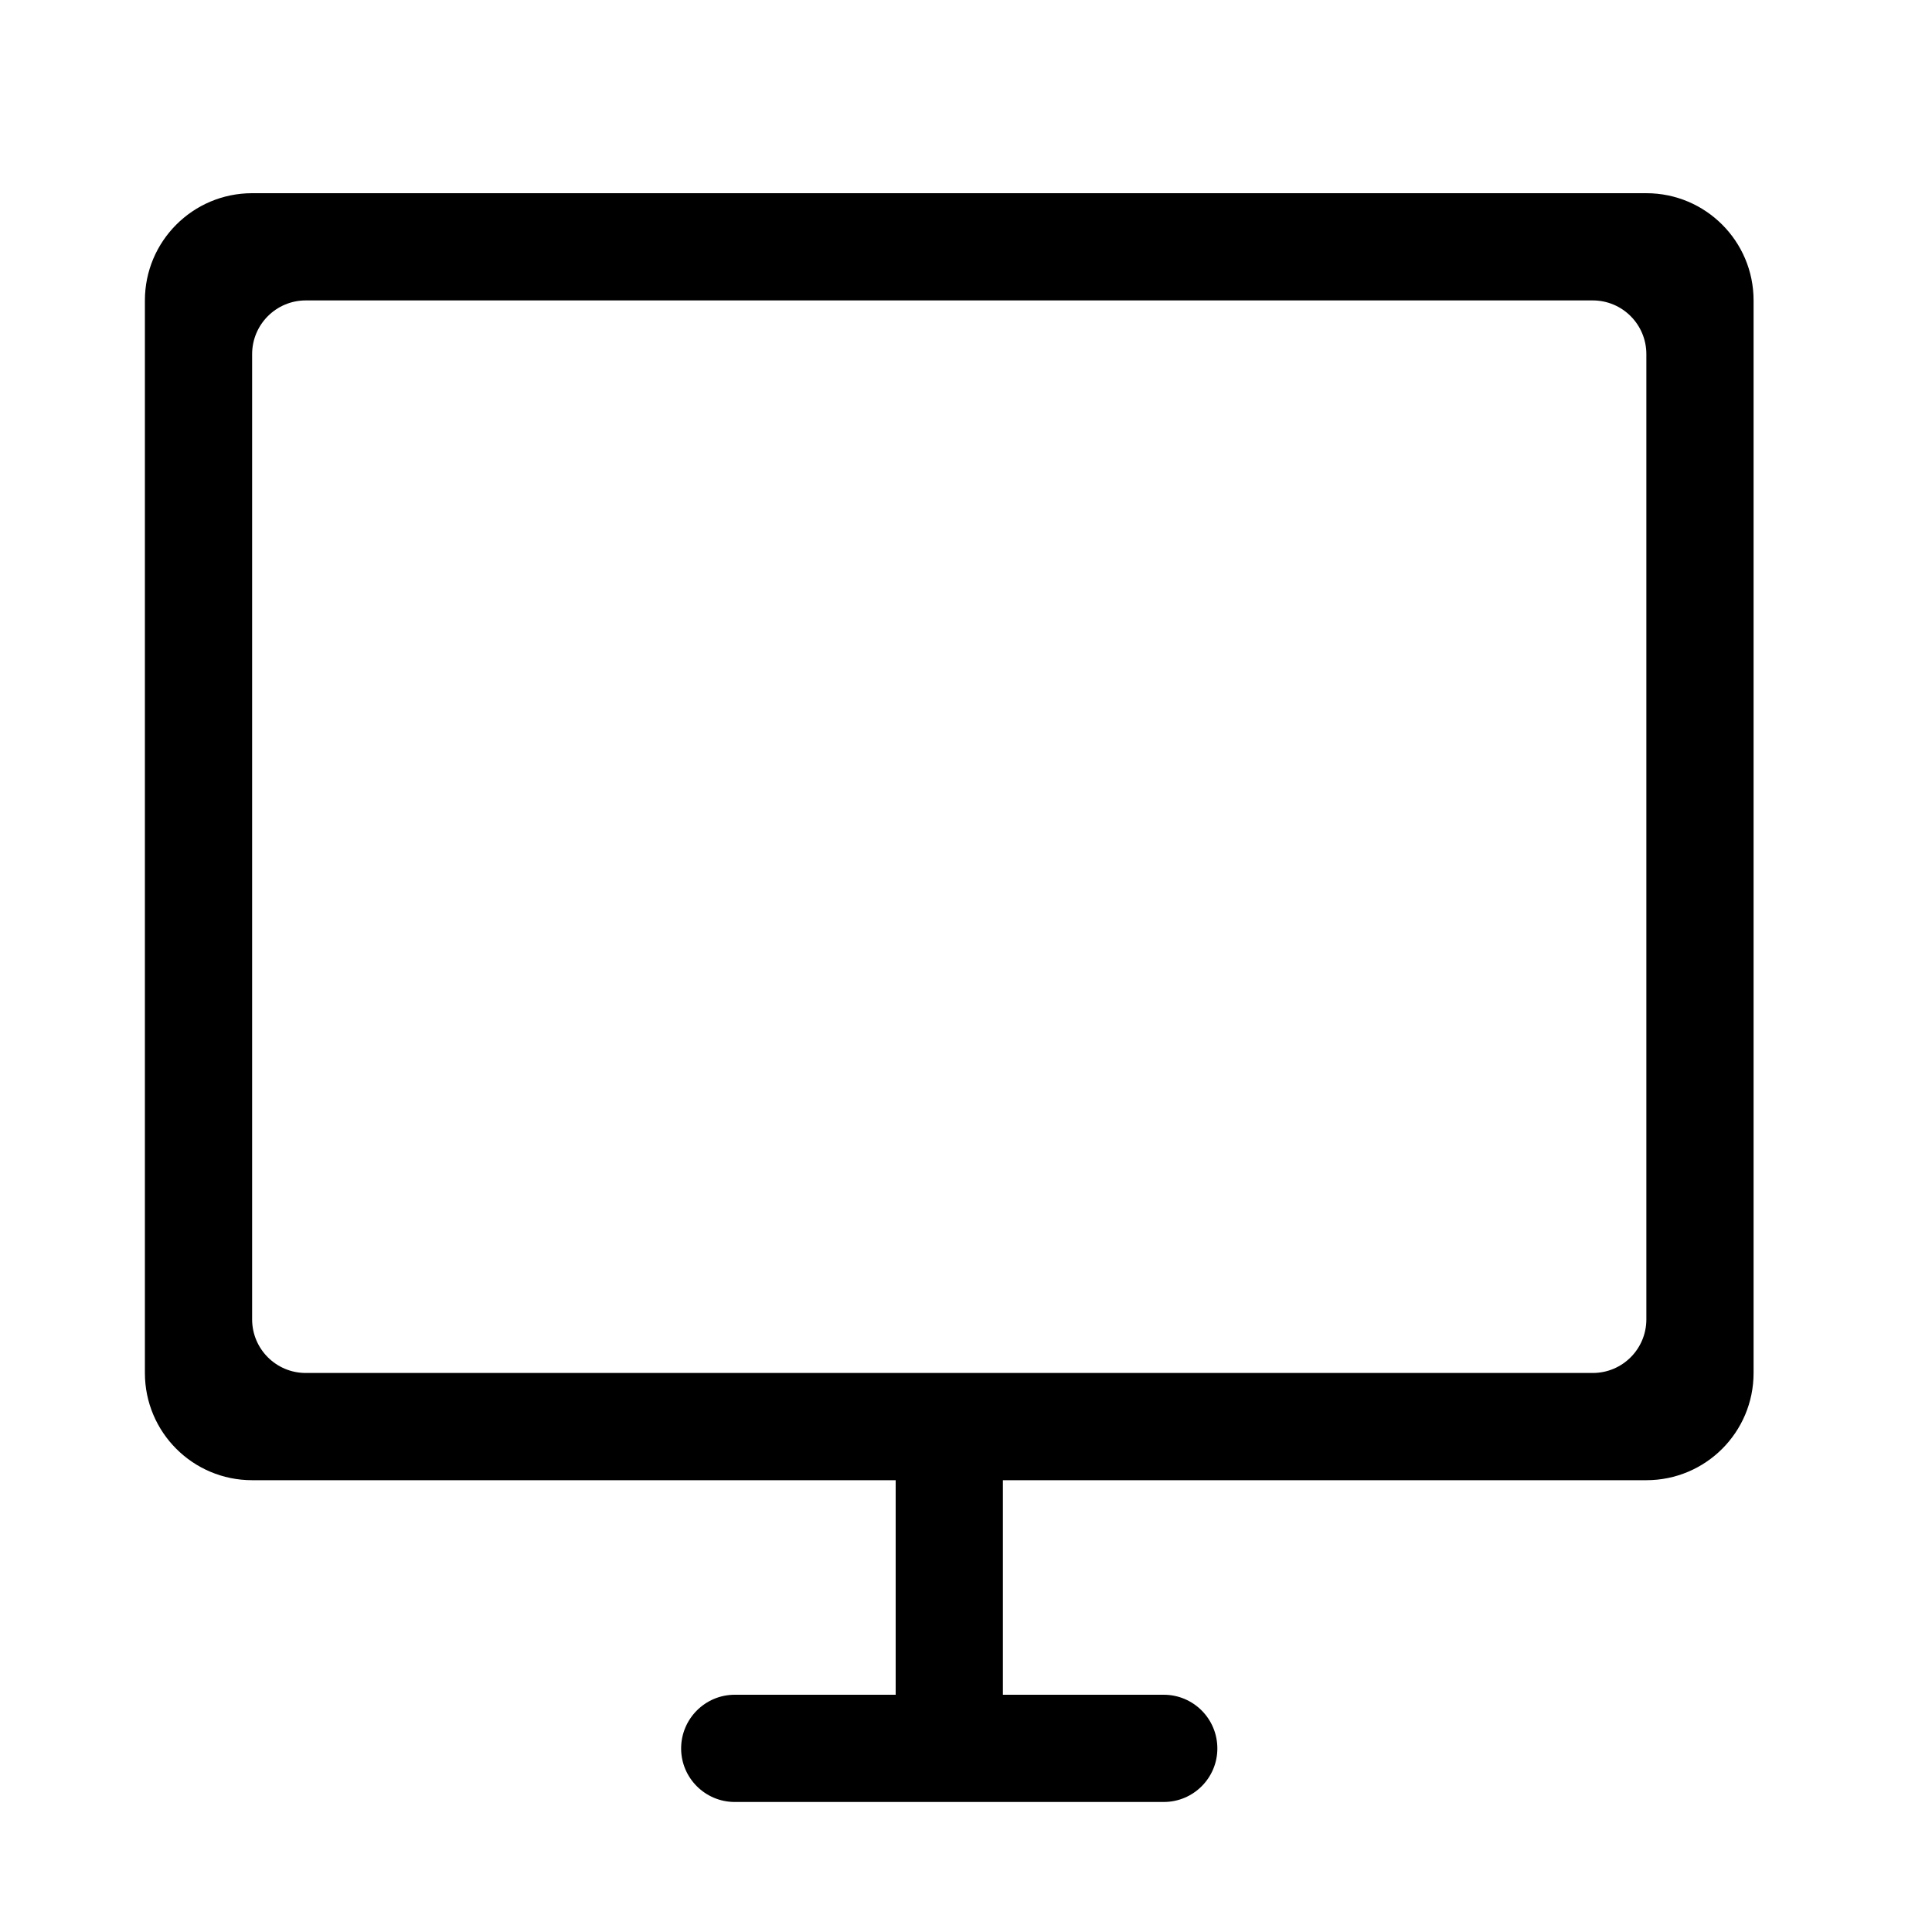
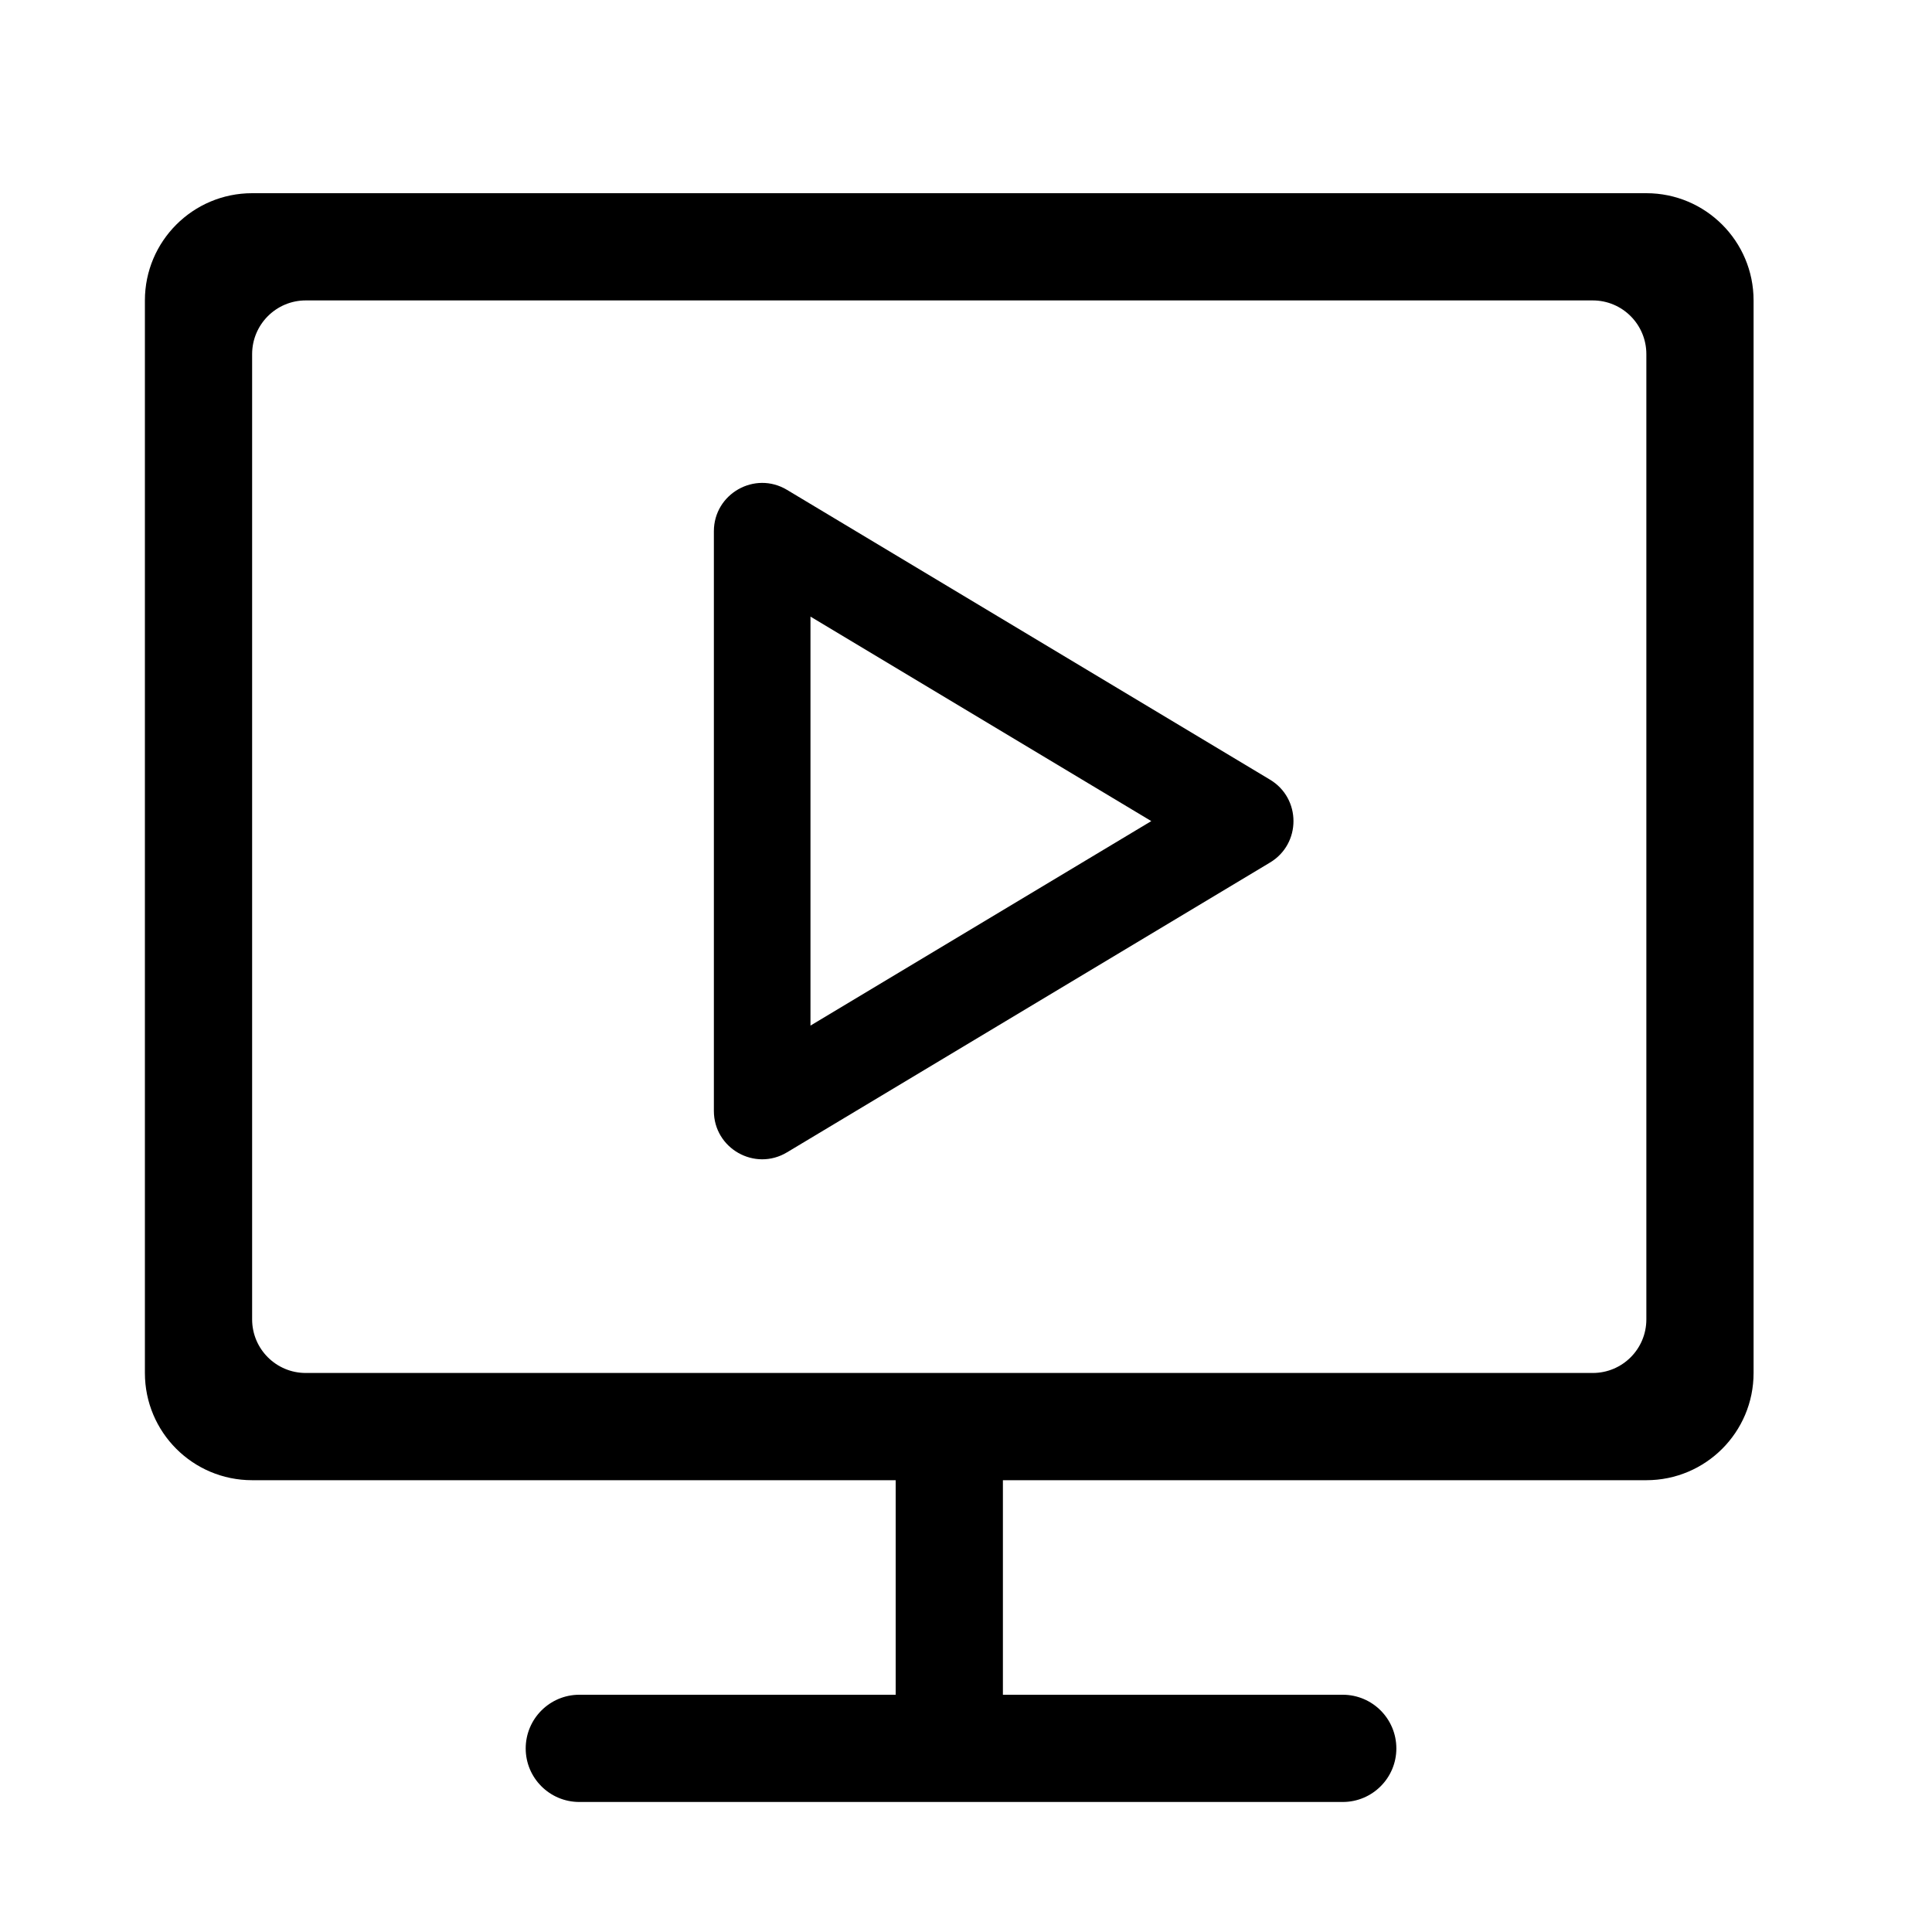
<svg xmlns="http://www.w3.org/2000/svg" width="20px" height="20px" viewBox="0 0 20 20" version="1.1">
  <g id="icon/tv" stroke="none" stroke-width="1" fill="none" fill-rule="evenodd">
-     <path d="M17.043,15.323 L10.382,15.323 L10.382,17.544 L12.047,17.544 C12.354,17.544 12.602,17.793 12.602,18.1 C12.602,18.405 12.354,18.654 12.047,18.654 L7.606,18.654 C7.3,18.654 7.051,18.405 7.051,18.1 C7.051,17.793 7.3,17.544 7.606,17.544 L9.272,17.544 L9.272,15.323 L2.61,15.323 C1.997,15.323 1.5,14.827 1.5,14.213 L1.5,3.11 C1.5,2.497 1.997,2 2.61,2 L17.043,2 C17.656,2 18.153,2.497 18.153,3.11 L18.153,14.213 C18.153,14.827 17.656,15.323 17.043,15.323 L17.043,15.323 Z M17.043,3.666 C17.043,3.359 16.795,3.11 16.488,3.11 L3.165,3.11 C2.859,3.11 2.61,3.359 2.61,3.666 L2.61,13.658 C2.61,13.965 2.859,14.213 3.165,14.213 L9.272,14.213 L10.382,14.213 L16.488,14.213 C16.795,14.213 17.043,13.965 17.043,13.658 L17.043,3.666 L17.043,3.666 Z" id="Shape" fill="#000000" />
+     <path d="M10.382,15.323 L10.382,17.544 L13.9,17.544 C14.207,17.544 14.455,17.793 14.455,18.1 C14.455,18.405 14.207,18.654 13.9,18.654 L5.997,18.654 C5.69,18.654 5.442,18.405 5.442,18.1 C5.442,17.793 5.691,17.544 5.997,17.544 L9.272,17.544 L9.272,15.323 L2.61,15.323 C1.997,15.323 1.5,14.827 1.5,14.213 L1.5,3.11 C1.5,2.497 1.997,2 2.61,2 L17.043,2 C17.656,2 18.153,2.497 18.153,3.11 L18.153,14.213 C18.153,14.827 17.656,15.323 17.043,15.323 L10.382,15.323 Z M17.043,3.666 L17.043,13.658 C17.043,13.965 16.795,14.213 16.488,14.213 L10.382,14.213 L9.272,14.213 L3.165,14.213 C2.859,14.213 2.61,13.965 2.61,13.658 L2.61,3.666 C2.61,3.359 2.859,3.11 3.165,3.11 L16.488,3.11 C16.795,3.11 17.043,3.359 17.043,3.666 Z M8.39,6.383 L11.918,8.5 L8.39,10.617 L8.39,6.383 Z M13.147,8.929 C13.471,8.735 13.471,8.265 13.147,8.071 L8.147,5.071 C7.814,4.871 7.39,5.111 7.39,5.5 L7.39,11.5 C7.39,11.889 7.814,12.129 8.147,11.929 L13.147,8.929 Z" id="Shape-Copy" fill="#000000" />
  </g>
</svg>
